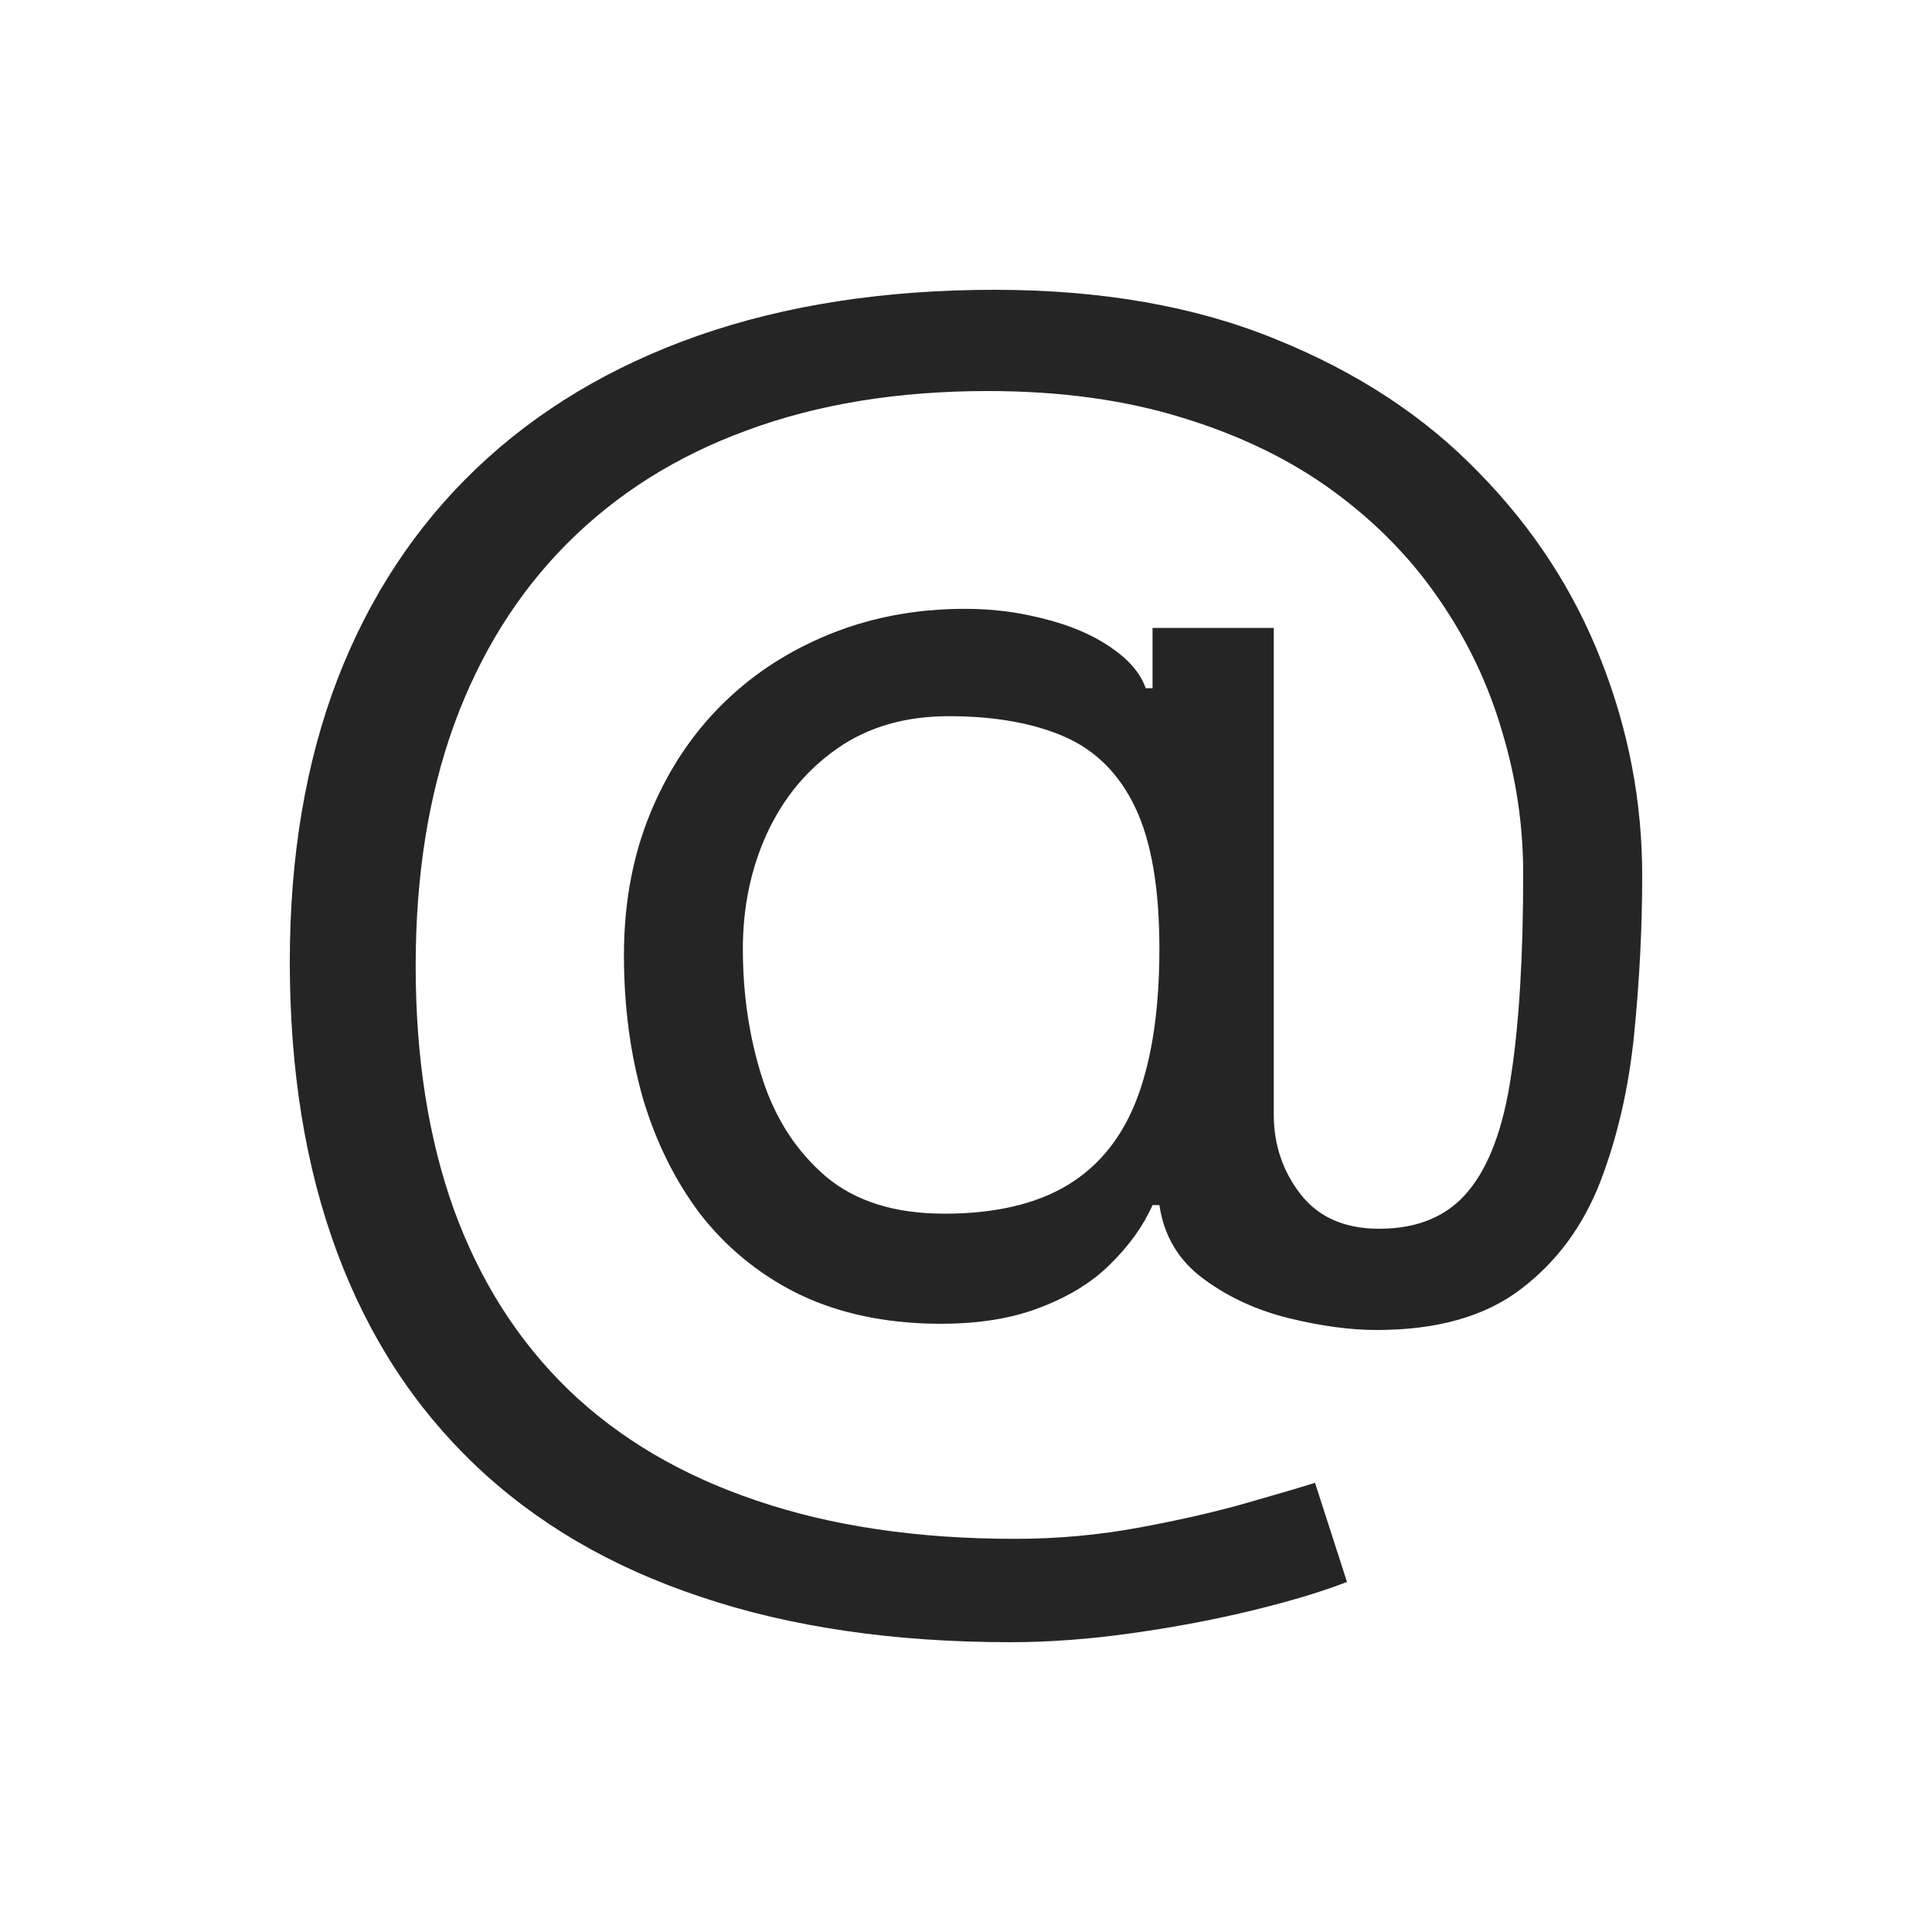
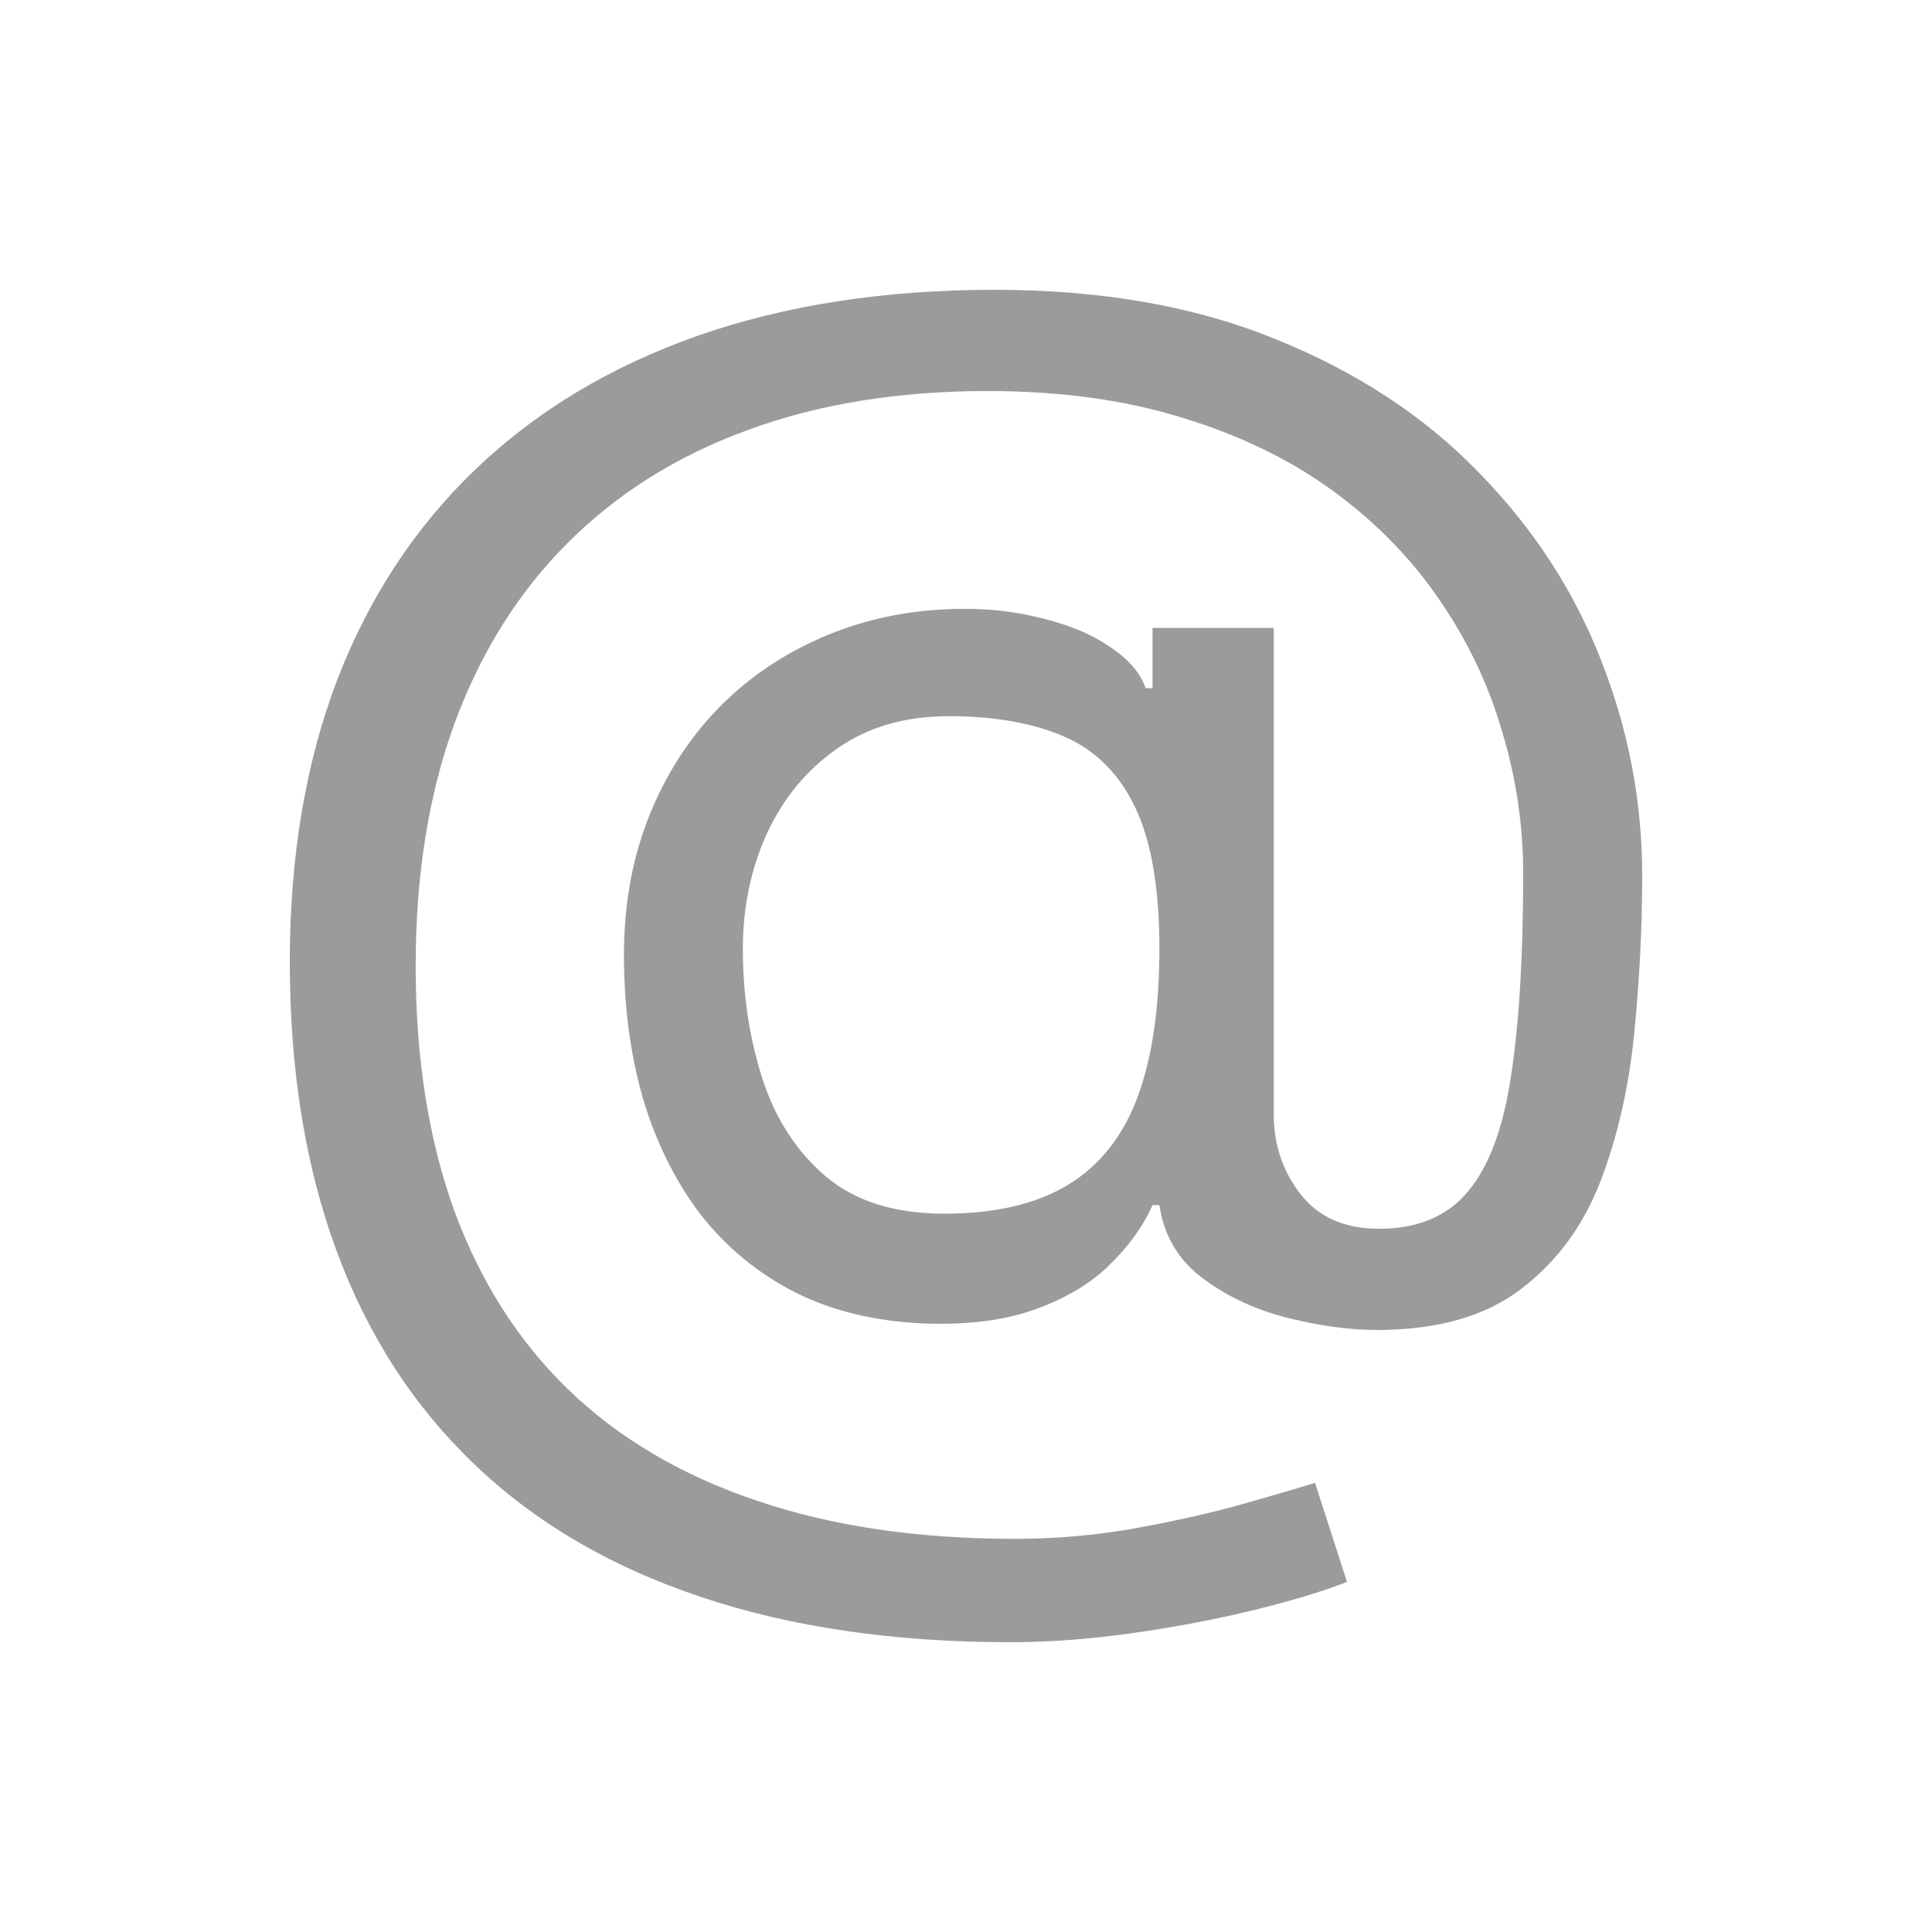
<svg xmlns="http://www.w3.org/2000/svg" width="20" height="20" viewBox="0 0 20 20" fill="none">
-   <path d="M10.462 17C9.254 17 8.186 16.844 7.258 16.532C6.33 16.224 5.55 15.768 4.919 15.166C4.287 14.565 3.809 13.827 3.486 12.954C3.162 12.081 3 11.081 3 9.955C3 8.867 3.164 7.893 3.492 7.035C3.823 6.177 4.303 5.449 4.931 4.85C5.562 4.248 6.328 3.79 7.228 3.474C8.133 3.158 9.155 3 10.296 3C11.405 3 12.377 3.171 13.21 3.513C14.047 3.851 14.746 4.31 15.306 4.889C15.871 5.465 16.293 6.114 16.574 6.834C16.858 7.555 17 8.298 17 9.064C17 9.602 16.972 10.149 16.917 10.702C16.862 11.256 16.745 11.765 16.568 12.229C16.39 12.69 16.116 13.062 15.745 13.344C15.377 13.626 14.88 13.768 14.252 13.768C13.976 13.768 13.672 13.727 13.34 13.645C13.008 13.563 12.714 13.428 12.458 13.238C12.201 13.049 12.049 12.794 12.002 12.475H11.931C11.836 12.69 11.69 12.894 11.492 13.088C11.299 13.281 11.044 13.435 10.728 13.55C10.416 13.665 10.036 13.716 9.585 13.701C9.072 13.682 8.62 13.574 8.229 13.377C7.838 13.177 7.511 12.905 7.246 12.564C6.986 12.218 6.788 11.819 6.654 11.365C6.524 10.908 6.459 10.416 6.459 9.889C6.459 9.387 6.538 8.928 6.695 8.512C6.853 8.096 7.072 7.732 7.353 7.42C7.637 7.107 7.969 6.859 8.348 6.673C8.731 6.483 9.143 6.366 9.585 6.322C9.98 6.285 10.339 6.301 10.663 6.372C10.987 6.439 11.254 6.541 11.463 6.678C11.672 6.812 11.804 6.961 11.86 7.124H11.931V6.5H13.186V11.538C13.186 11.85 13.279 12.125 13.464 12.363C13.65 12.601 13.921 12.72 14.276 12.72C14.678 12.72 14.986 12.59 15.2 12.33C15.417 12.069 15.565 11.668 15.644 11.126C15.727 10.583 15.768 9.889 15.768 9.041C15.768 8.544 15.695 8.053 15.549 7.57C15.407 7.083 15.19 6.628 14.898 6.205C14.609 5.781 14.244 5.408 13.802 5.084C13.36 4.761 12.841 4.508 12.245 4.326C11.652 4.141 10.979 4.048 10.225 4.048C9.297 4.048 8.466 4.183 7.732 4.455C7.001 4.722 6.38 5.114 5.866 5.631C5.357 6.143 4.968 6.768 4.7 7.503C4.435 8.235 4.303 9.067 4.303 10C4.303 10.947 4.435 11.789 4.7 12.525C4.968 13.26 5.363 13.881 5.884 14.386C6.409 14.892 7.059 15.274 7.832 15.534C8.606 15.798 9.499 15.93 10.509 15.93C10.944 15.93 11.372 15.891 11.794 15.813C12.217 15.735 12.59 15.649 12.914 15.556C13.238 15.464 13.47 15.395 13.613 15.35L13.944 16.376C13.699 16.472 13.38 16.569 12.985 16.666C12.594 16.762 12.175 16.842 11.729 16.905C11.287 16.968 10.865 17 10.462 17ZM9.775 12.564C10.304 12.564 10.732 12.463 11.06 12.263C11.388 12.062 11.627 11.759 11.777 11.354C11.927 10.949 12.002 10.438 12.002 9.822C12.002 9.197 11.919 8.711 11.753 8.361C11.587 8.012 11.342 7.767 11.019 7.626C10.695 7.485 10.296 7.414 9.822 7.414C9.372 7.414 8.987 7.525 8.668 7.748C8.352 7.968 8.109 8.261 7.939 8.629C7.773 8.993 7.69 9.391 7.69 9.822C7.69 10.297 7.757 10.745 7.892 11.165C8.026 11.581 8.245 11.919 8.549 12.179C8.853 12.435 9.262 12.564 9.775 12.564Z" fill="#252525" />
+   <path d="M10.462 17C9.254 17 8.186 16.844 7.258 16.532C6.33 16.224 5.55 15.768 4.919 15.166C4.287 14.565 3.809 13.827 3.486 12.954C3.162 12.081 3 11.081 3 9.955C3 8.867 3.164 7.893 3.492 7.035C3.823 6.177 4.303 5.449 4.931 4.85C5.562 4.248 6.328 3.79 7.228 3.474C8.133 3.158 9.155 3 10.296 3C11.405 3 12.377 3.171 13.21 3.513C14.047 3.851 14.746 4.31 15.306 4.889C15.871 5.465 16.293 6.114 16.574 6.834C16.858 7.555 17 8.298 17 9.064C17 9.602 16.972 10.149 16.917 10.702C16.862 11.256 16.745 11.765 16.568 12.229C16.39 12.69 16.116 13.062 15.745 13.344C15.377 13.626 14.88 13.768 14.252 13.768C13.976 13.768 13.672 13.727 13.34 13.645C13.008 13.563 12.714 13.428 12.458 13.238C12.201 13.049 12.049 12.794 12.002 12.475H11.931C11.836 12.69 11.69 12.894 11.492 13.088C11.299 13.281 11.044 13.435 10.728 13.55C10.416 13.665 10.036 13.716 9.585 13.701C9.072 13.682 8.62 13.574 8.229 13.377C7.838 13.177 7.511 12.905 7.246 12.564C6.986 12.218 6.788 11.819 6.654 11.365C6.524 10.908 6.459 10.416 6.459 9.889C6.459 9.387 6.538 8.928 6.695 8.512C6.853 8.096 7.072 7.732 7.353 7.42C7.637 7.107 7.969 6.859 8.348 6.673C8.731 6.483 9.143 6.366 9.585 6.322C9.98 6.285 10.339 6.301 10.663 6.372C10.987 6.439 11.254 6.541 11.463 6.678C11.672 6.812 11.804 6.961 11.86 7.124H11.931V6.5H13.186V11.538C13.186 11.85 13.279 12.125 13.464 12.363C13.65 12.601 13.921 12.72 14.276 12.72C14.678 12.72 14.986 12.59 15.2 12.33C15.417 12.069 15.565 11.668 15.644 11.126C15.727 10.583 15.768 9.889 15.768 9.041C15.768 8.544 15.695 8.053 15.549 7.57C15.407 7.083 15.19 6.628 14.898 6.205C14.609 5.781 14.244 5.408 13.802 5.084C13.36 4.761 12.841 4.508 12.245 4.326C11.652 4.141 10.979 4.048 10.225 4.048C9.297 4.048 8.466 4.183 7.732 4.455C7.001 4.722 6.38 5.114 5.866 5.631C5.357 6.143 4.968 6.768 4.7 7.503C4.435 8.235 4.303 9.067 4.303 10C4.303 10.947 4.435 11.789 4.7 12.525C4.968 13.26 5.363 13.881 5.884 14.386C6.409 14.892 7.059 15.274 7.832 15.534C8.606 15.798 9.499 15.93 10.509 15.93C10.944 15.93 11.372 15.891 11.794 15.813C12.217 15.735 12.59 15.649 12.914 15.556C13.238 15.464 13.47 15.395 13.613 15.35L13.944 16.376C13.699 16.472 13.38 16.569 12.985 16.666C12.594 16.762 12.175 16.842 11.729 16.905C11.287 16.968 10.865 17 10.462 17ZM9.775 12.564C10.304 12.564 10.732 12.463 11.06 12.263C11.388 12.062 11.627 11.759 11.777 11.354C11.927 10.949 12.002 10.438 12.002 9.822C12.002 9.197 11.919 8.711 11.753 8.361C11.587 8.012 11.342 7.767 11.019 7.626C10.695 7.485 10.296 7.414 9.822 7.414C9.372 7.414 8.987 7.525 8.668 7.748C8.352 7.968 8.109 8.261 7.939 8.629C7.773 8.993 7.69 9.391 7.69 9.822C7.69 10.297 7.757 10.745 7.892 11.165C8.026 11.581 8.245 11.919 8.549 12.179C8.853 12.435 9.262 12.564 9.775 12.564Z" fill="#9B9B9B" />
</svg>
